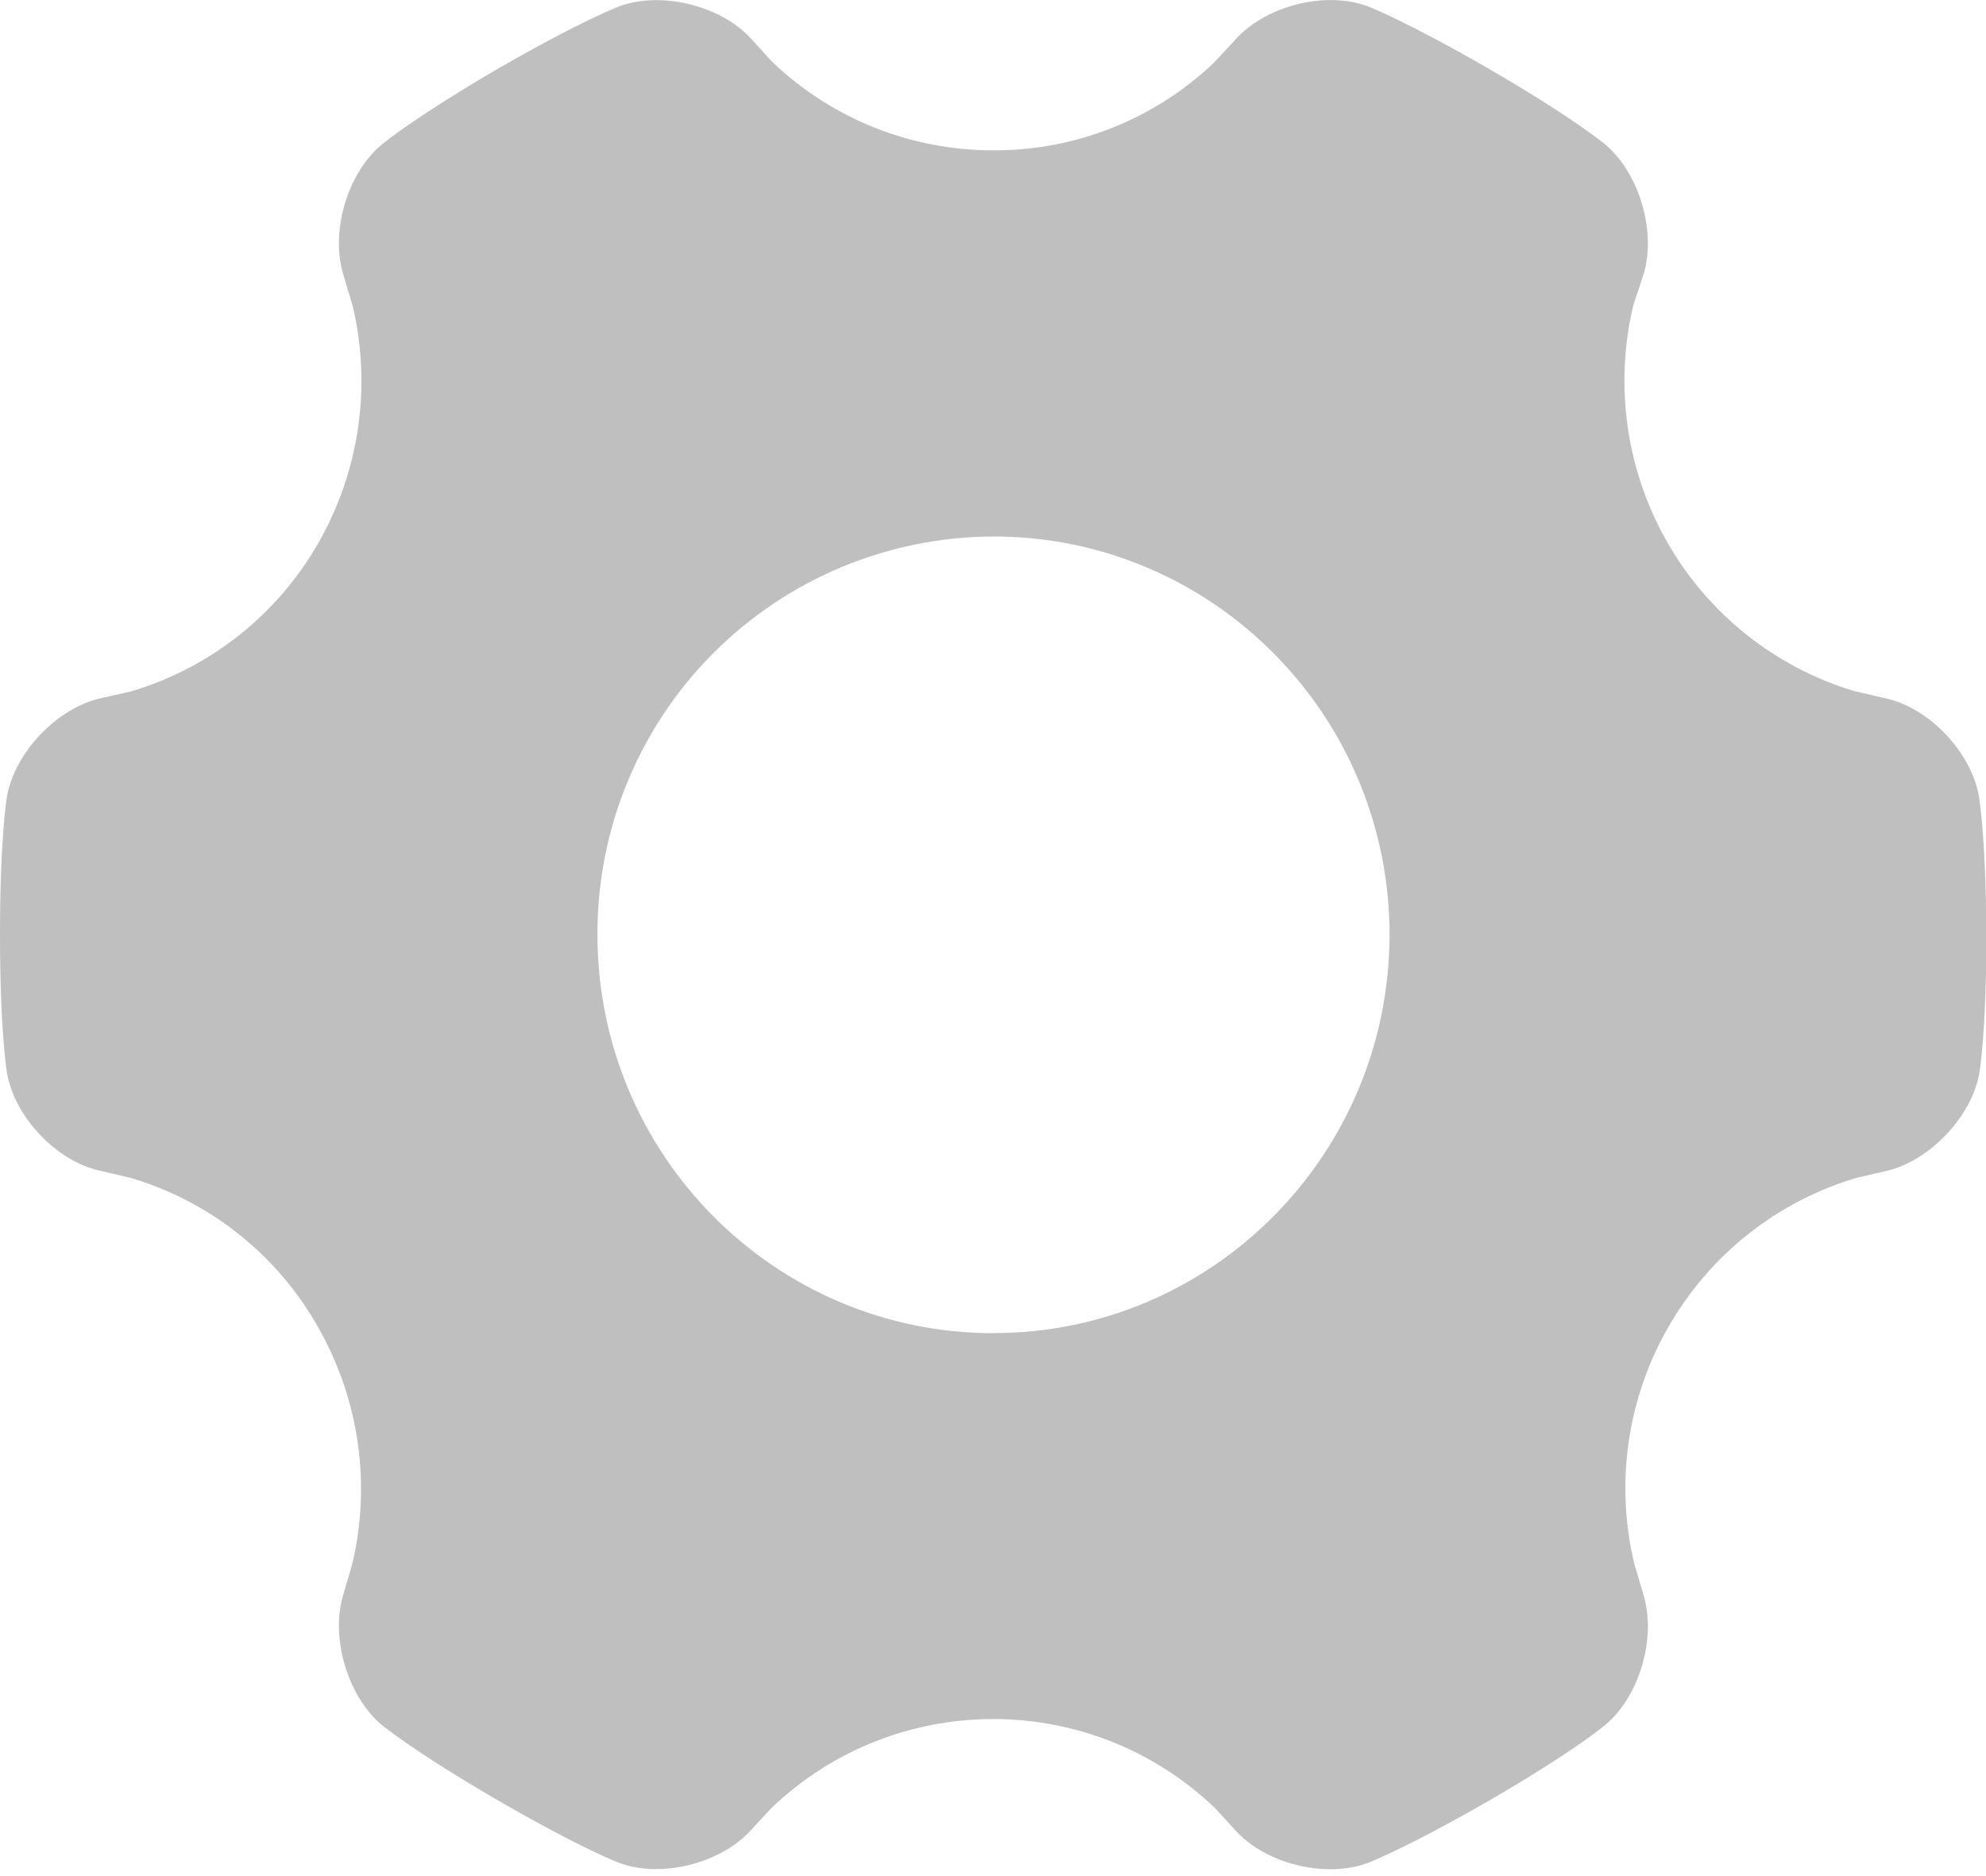
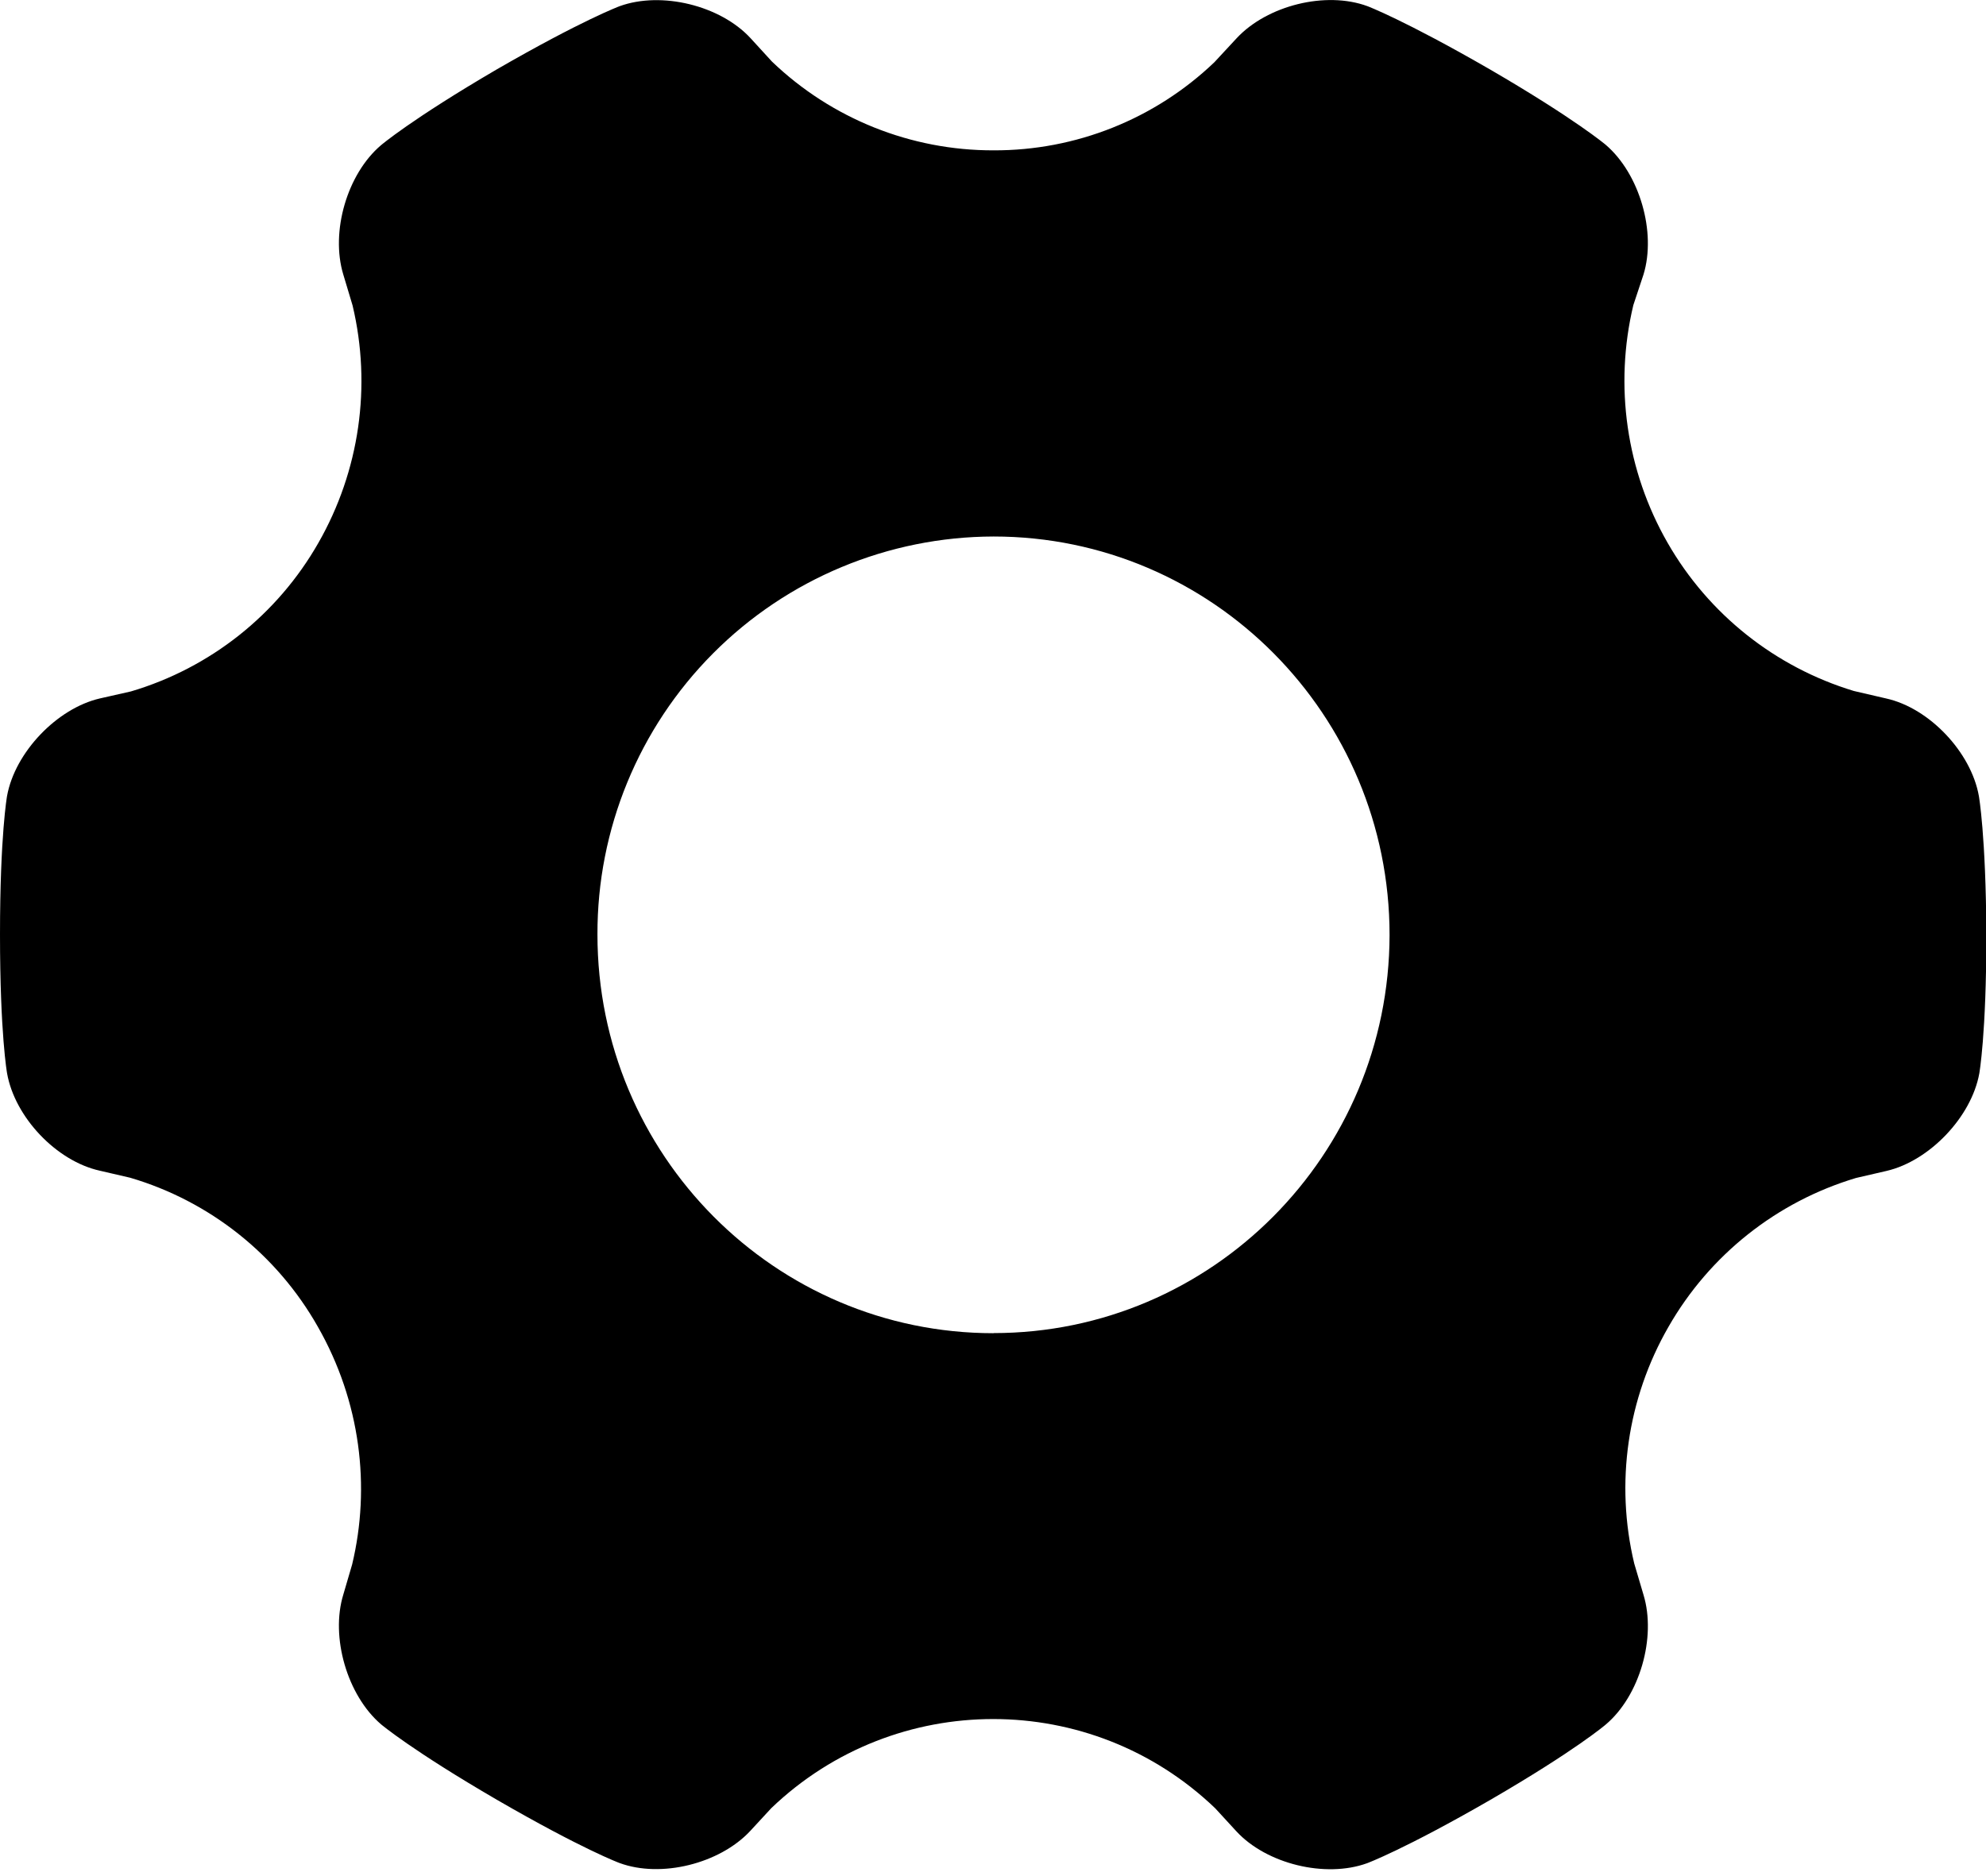
- <svg xmlns="http://www.w3.org/2000/svg" class="icon" viewBox="0 0 1084 1024" width="211.719" height="200">
+ <svg xmlns="http://www.w3.org/2000/svg" t="1543827724451" class="icon" style="" viewBox="0 0 1084 1024" version="1.1" p-id="10233" width="211.719" height="200">
  <defs>
-     <style />
+     <style type="text/css">@font-face { font-family: rbicon; src: url("chrome-extension://dipiagiiohfljcicegpgffpbnjmgjcnf/fonts/rbicon.woff2") format("woff2"); font-weight: normal; font-style: normal; }
+ </style>
  </defs>
-   <path d="M1080.096 434.5c-4.216-23.731-26.924-47.945-50.596-53.185l-17.648-4.096a175.94 175.94 0 01-101.613-80.832 177.807 177.807 0 01-18.732-129.802l5.541-16.685c7.108-23.13-2.108-54.992-20.6-70.833 0 0-16.624-14.095-63.244-41.2-46.8-26.984-66.858-34.513-66.858-34.513-22.768-8.373-54.632-.362-71.256 17.407l-12.287 13.251a173.47 173.47 0 01-120.466 48.066 174.133 174.133 0 01-121.008-48.487l-11.745-12.83C393.14 2.992 361.096-4.899 338.268 3.354c0 0-20.359 7.529-67.1 34.513-46.8 27.346-63.244 41.44-63.244 41.44-18.431 15.661-27.647 47.223-20.54 70.593l5.06 16.866a178.048 178.048 0 01-18.672 129.62A174.916 174.916 0 0171.496 377.46l-17.045 3.855c-23.31 5.421-46.26 29.334-50.596 53.186 0 0-3.855 21.382-3.855 75.712s3.855 75.713 3.855 75.713C8.07 609.9 30.779 633.872 54.45 639.112l16.624 3.855A174.254 174.254 0 01173.47 724.28c23.31 40.838 28.911 87.338 18.732 129.802l-4.818 16.444c-7.108 23.129 2.108 54.992 20.6 70.833 0 0 16.623 14.095 63.244 41.2 46.8 27.105 66.918 34.513 66.918 34.513 22.708 8.373 54.632.362 71.256-17.407l11.625-12.589a175.097 175.097 0 01242.257.12l11.624 12.65c16.384 17.708 48.428 25.599 71.256 17.347 0 0 20.359-7.53 67.16-34.514 46.74-27.105 63.124-41.2 63.124-41.2 18.491-15.6 27.707-47.463 20.6-70.833l-5.06-17.106A176.723 176.723 0 01910.66 724.4a176.06 176.06 0 01102.396-81.314l16.684-3.855c23.31-5.42 46.26-29.333 50.596-53.185 0 0 3.855-21.383 3.855-75.713-.241-54.33-4.096-75.833-4.096-75.833zm-537.82 293.335c-119.26 0-216.175-97.336-216.175-217.622a216.658 216.658 0 01216.236-217.32c119.2 0 216.115 97.276 216.115 217.561-.24 120.045-96.974 217.32-216.175 217.32z" fill="#bfbfbf" />
+   <path d="M1080.096 434.501c-4.216-23.732-26.924-47.945-50.596-53.186l-17.648-4.096a175.94 175.94 0 0 1-101.613-80.833 177.807 177.807 0 0 1-18.732-129.802l5.541-16.685c7.107-23.129-2.108-54.993-20.6-70.834 0 0-16.624-14.094-63.245-41.199-46.801-26.984-66.859-34.513-66.859-34.513-22.768-8.372-54.631-0.361-71.256 17.407l-12.288 13.251a173.471 173.471 0 0 1-120.466 48.066A174.133 174.133 0 0 1 421.329 33.591L409.584 20.761C393.14 2.992 361.096-4.898 338.268 3.354c0 0-20.359 7.529-67.099 34.513-46.801 27.346-63.245 41.44-63.245 41.44-18.431 15.661-27.647 47.223-20.539 70.593l5.06 16.865a178.048 178.048 0 0 1-18.672 129.621 174.916 174.916 0 0 1-102.275 81.073l-17.046 3.855c-23.31 5.421-46.259 29.333-50.596 53.186 0 0-3.855 21.383-3.855 75.713 0 54.33 3.855 75.713 3.855 75.713 4.216 23.973 26.924 47.945 50.596 53.186l16.624 3.855a174.254 174.254 0 0 1 102.396 81.314c23.31 40.838 28.912 87.338 18.732 129.802l-4.819 16.444c-7.107 23.129 2.108 54.993 20.6 70.834 0 0 16.624 14.094 63.245 41.199 46.801 27.105 66.919 34.513 66.919 34.513 22.708 8.372 54.631 0.361 71.256-17.407l11.625-12.589a175.097 175.097 0 0 1 242.257 0.12l11.625 12.649c16.383 17.708 48.427 25.599 71.256 17.347 0 0 20.359-7.529 67.16-34.513 46.741-27.105 63.124-41.199 63.124-41.199 18.491-15.6 27.707-47.464 20.6-70.834l-5.06-17.106a176.723 176.723 0 0 1 18.672-129.139 176.061 176.061 0 0 1 102.396-81.314l16.685-3.855c23.31-5.421 46.259-29.333 50.596-53.186 0 0 3.855-21.383 3.855-75.713-0.241-54.33-4.096-75.833-4.096-75.833z m-537.819 293.334c-119.261 0-216.176-97.336-216.176-217.621a216.658 216.658 0 0 1 216.236-217.32c119.201 0 216.116 97.276 216.116 217.561-0.241 120.044-96.975 217.32-216.176 217.32z" p-id="10234" />
</svg>
